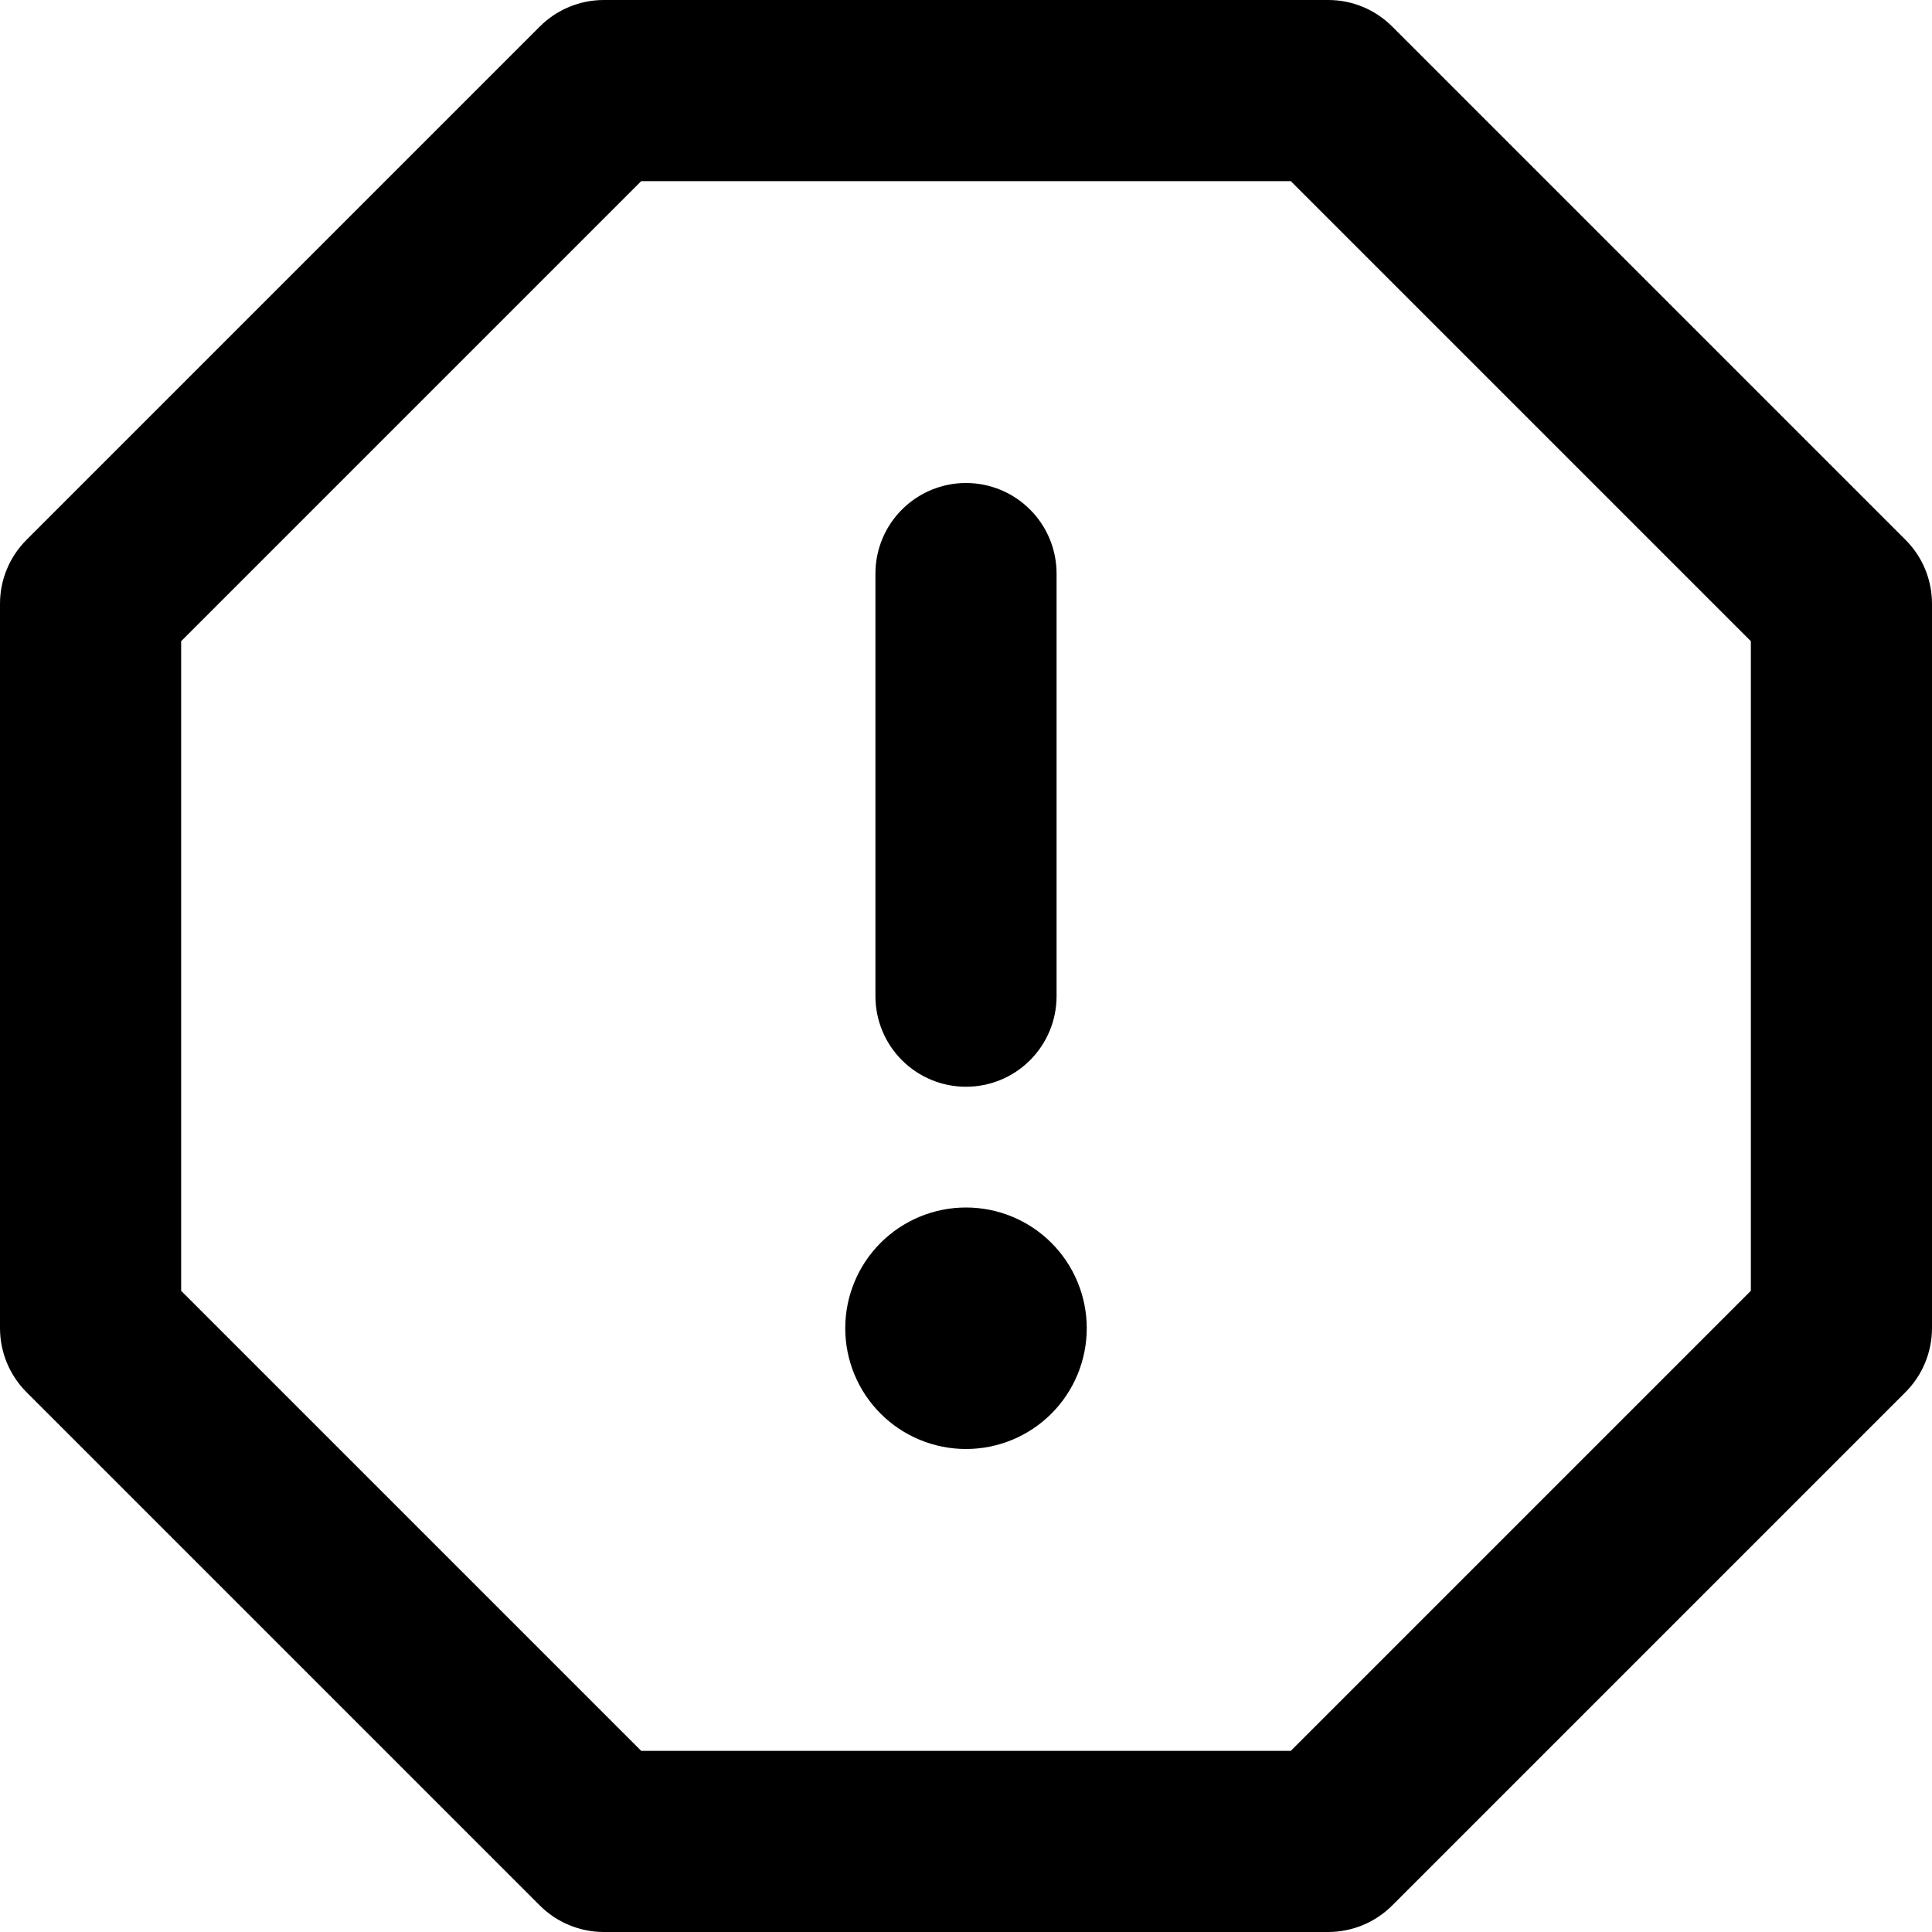
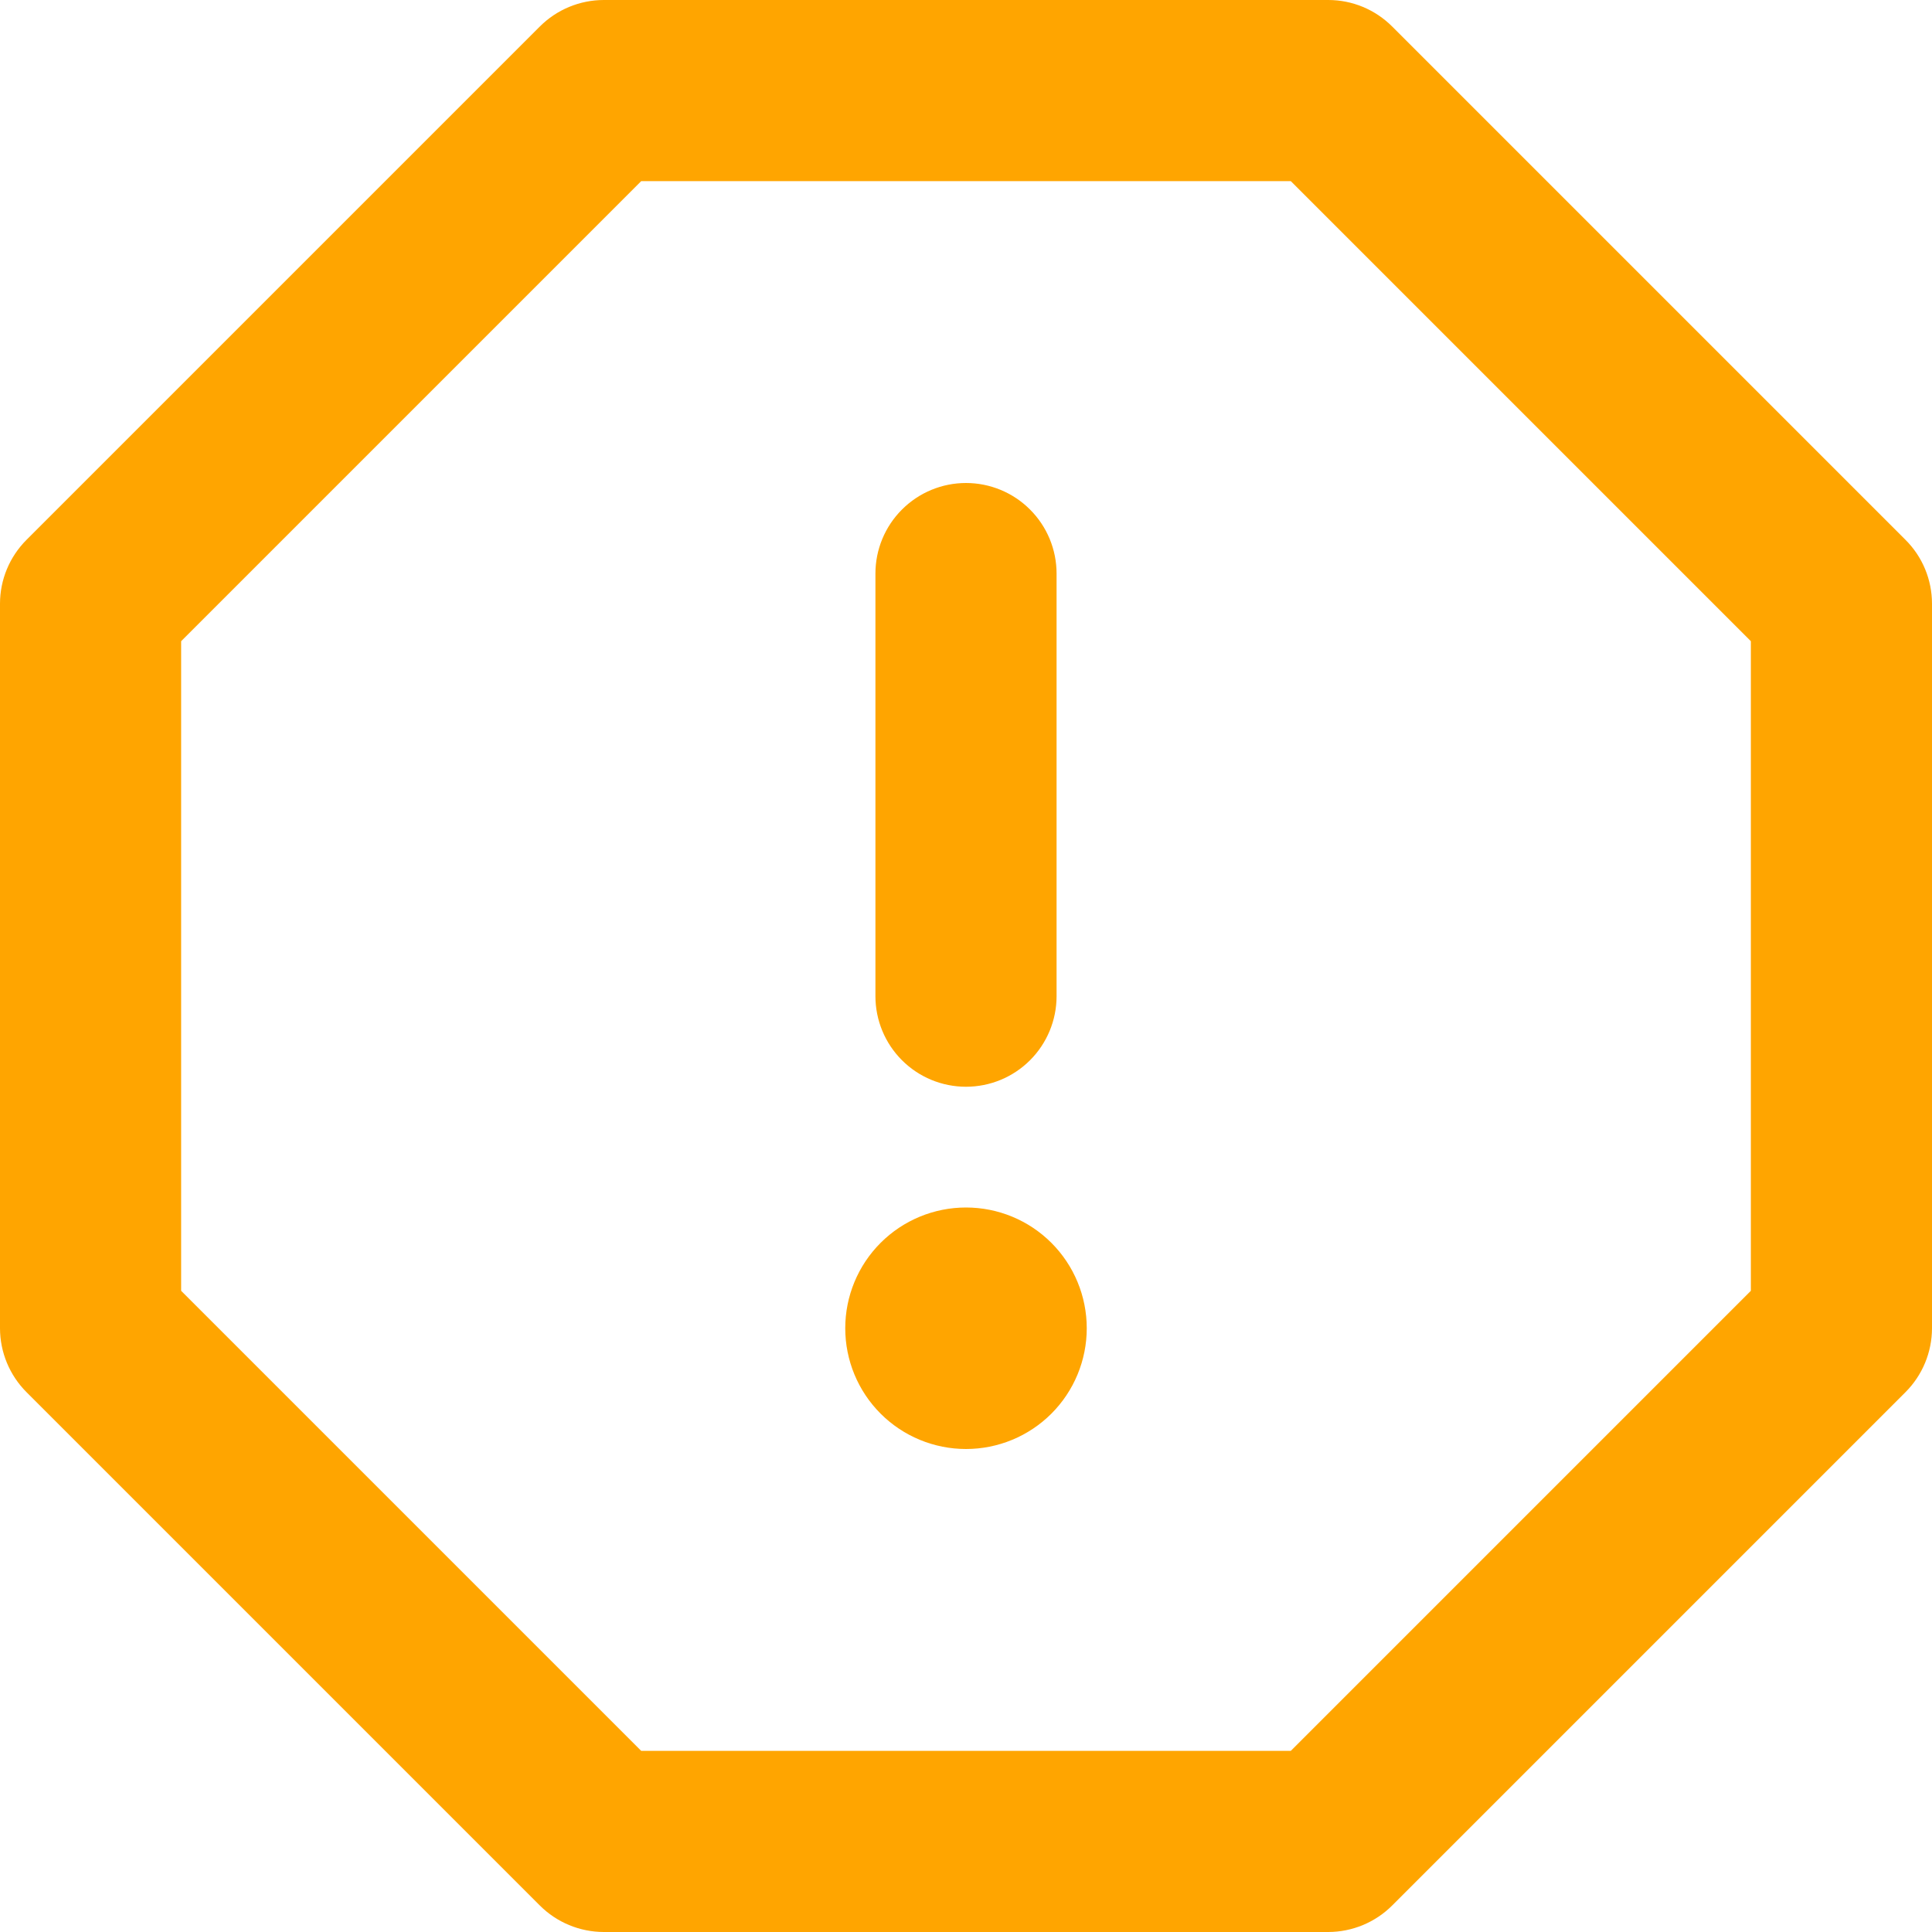
- <svg xmlns="http://www.w3.org/2000/svg" width="42" height="42" viewBox="0 0 50 50" fill="none">
-   <path d="M13.969 0.688C14.408 0.248 15.004 0.001 15.625 0L34.375 0C34.997 0 35.591 0.247 36.031 0.688L49.312 13.969C49.753 14.406 50 15.003 50 15.625V34.375C49.999 34.996 49.752 35.592 49.312 36.031L36.031 49.312C35.592 49.752 34.996 49.999 34.375 50H15.625C15.004 49.999 14.408 49.752 13.969 49.312L0.688 36.031C0.248 35.592 0.001 34.996 0 34.375L0 15.625C0 15.003 0.247 14.409 0.688 13.969L13.969 0.688ZM16.594 4.688L4.688 16.594V33.406L16.594 45.312H33.406L45.312 33.406V16.594L33.406 4.688H16.594ZM25 12.5C25.622 12.5 26.218 12.747 26.657 13.187C27.097 13.626 27.344 14.222 27.344 14.844V25.781C27.344 26.403 27.097 26.999 26.657 27.439C26.218 27.878 25.622 28.125 25 28.125C24.378 28.125 23.782 27.878 23.343 27.439C22.903 26.999 22.656 26.403 22.656 25.781V14.844C22.656 14.222 22.903 13.626 23.343 13.187C23.782 12.747 24.378 12.5 25 12.5ZM25 37.5C24.171 37.5 23.376 37.171 22.79 36.585C22.204 35.999 21.875 35.204 21.875 34.375C21.875 33.546 22.204 32.751 22.79 32.165C23.376 31.579 24.171 31.25 25 31.25C25.829 31.25 26.624 31.579 27.21 32.165C27.796 32.751 28.125 33.546 28.125 34.375C28.125 35.204 27.796 35.999 27.21 36.585C26.624 37.171 25.829 37.5 25 37.5Z" fill="black" />
+ <svg xmlns="http://www.w3.org/2000/svg" width="32" height="32" viewBox="0 0 50 50" fill="none">
+   <path fill="orange" d="M13.969 0.688C14.408 0.248 15.004 0.001 15.625 0L34.375 0C34.997 0 35.591 0.247 36.031 0.688L49.312 13.969C49.753 14.406 50 15.003 50 15.625V34.375C49.999 34.996 49.752 35.592 49.312 36.031L36.031 49.312C35.592 49.752 34.996 49.999 34.375 50H15.625C15.004 49.999 14.408 49.752 13.969 49.312L0.688 36.031C0.248 35.592 0.001 34.996 0 34.375L0 15.625C0 15.003 0.247 14.409 0.688 13.969L13.969 0.688ZM16.594 4.688L4.688 16.594V33.406L16.594 45.312H33.406L45.312 33.406V16.594L33.406 4.688H16.594ZM25 12.5C25.622 12.5 26.218 12.747 26.657 13.187C27.097 13.626 27.344 14.222 27.344 14.844V25.781C27.344 26.403 27.097 26.999 26.657 27.439C26.218 27.878 25.622 28.125 25 28.125C24.378 28.125 23.782 27.878 23.343 27.439C22.903 26.999 22.656 26.403 22.656 25.781V14.844C22.656 14.222 22.903 13.626 23.343 13.187C23.782 12.747 24.378 12.5 25 12.5ZM25 37.5C24.171 37.5 23.376 37.171 22.79 36.585C22.204 35.999 21.875 35.204 21.875 34.375C21.875 33.546 22.204 32.751 22.79 32.165C23.376 31.579 24.171 31.25 25 31.25C25.829 31.25 26.624 31.579 27.21 32.165C27.796 32.751 28.125 33.546 28.125 34.375C28.125 35.204 27.796 35.999 27.21 36.585C26.624 37.171 25.829 37.5 25 37.5Z" />
</svg>
